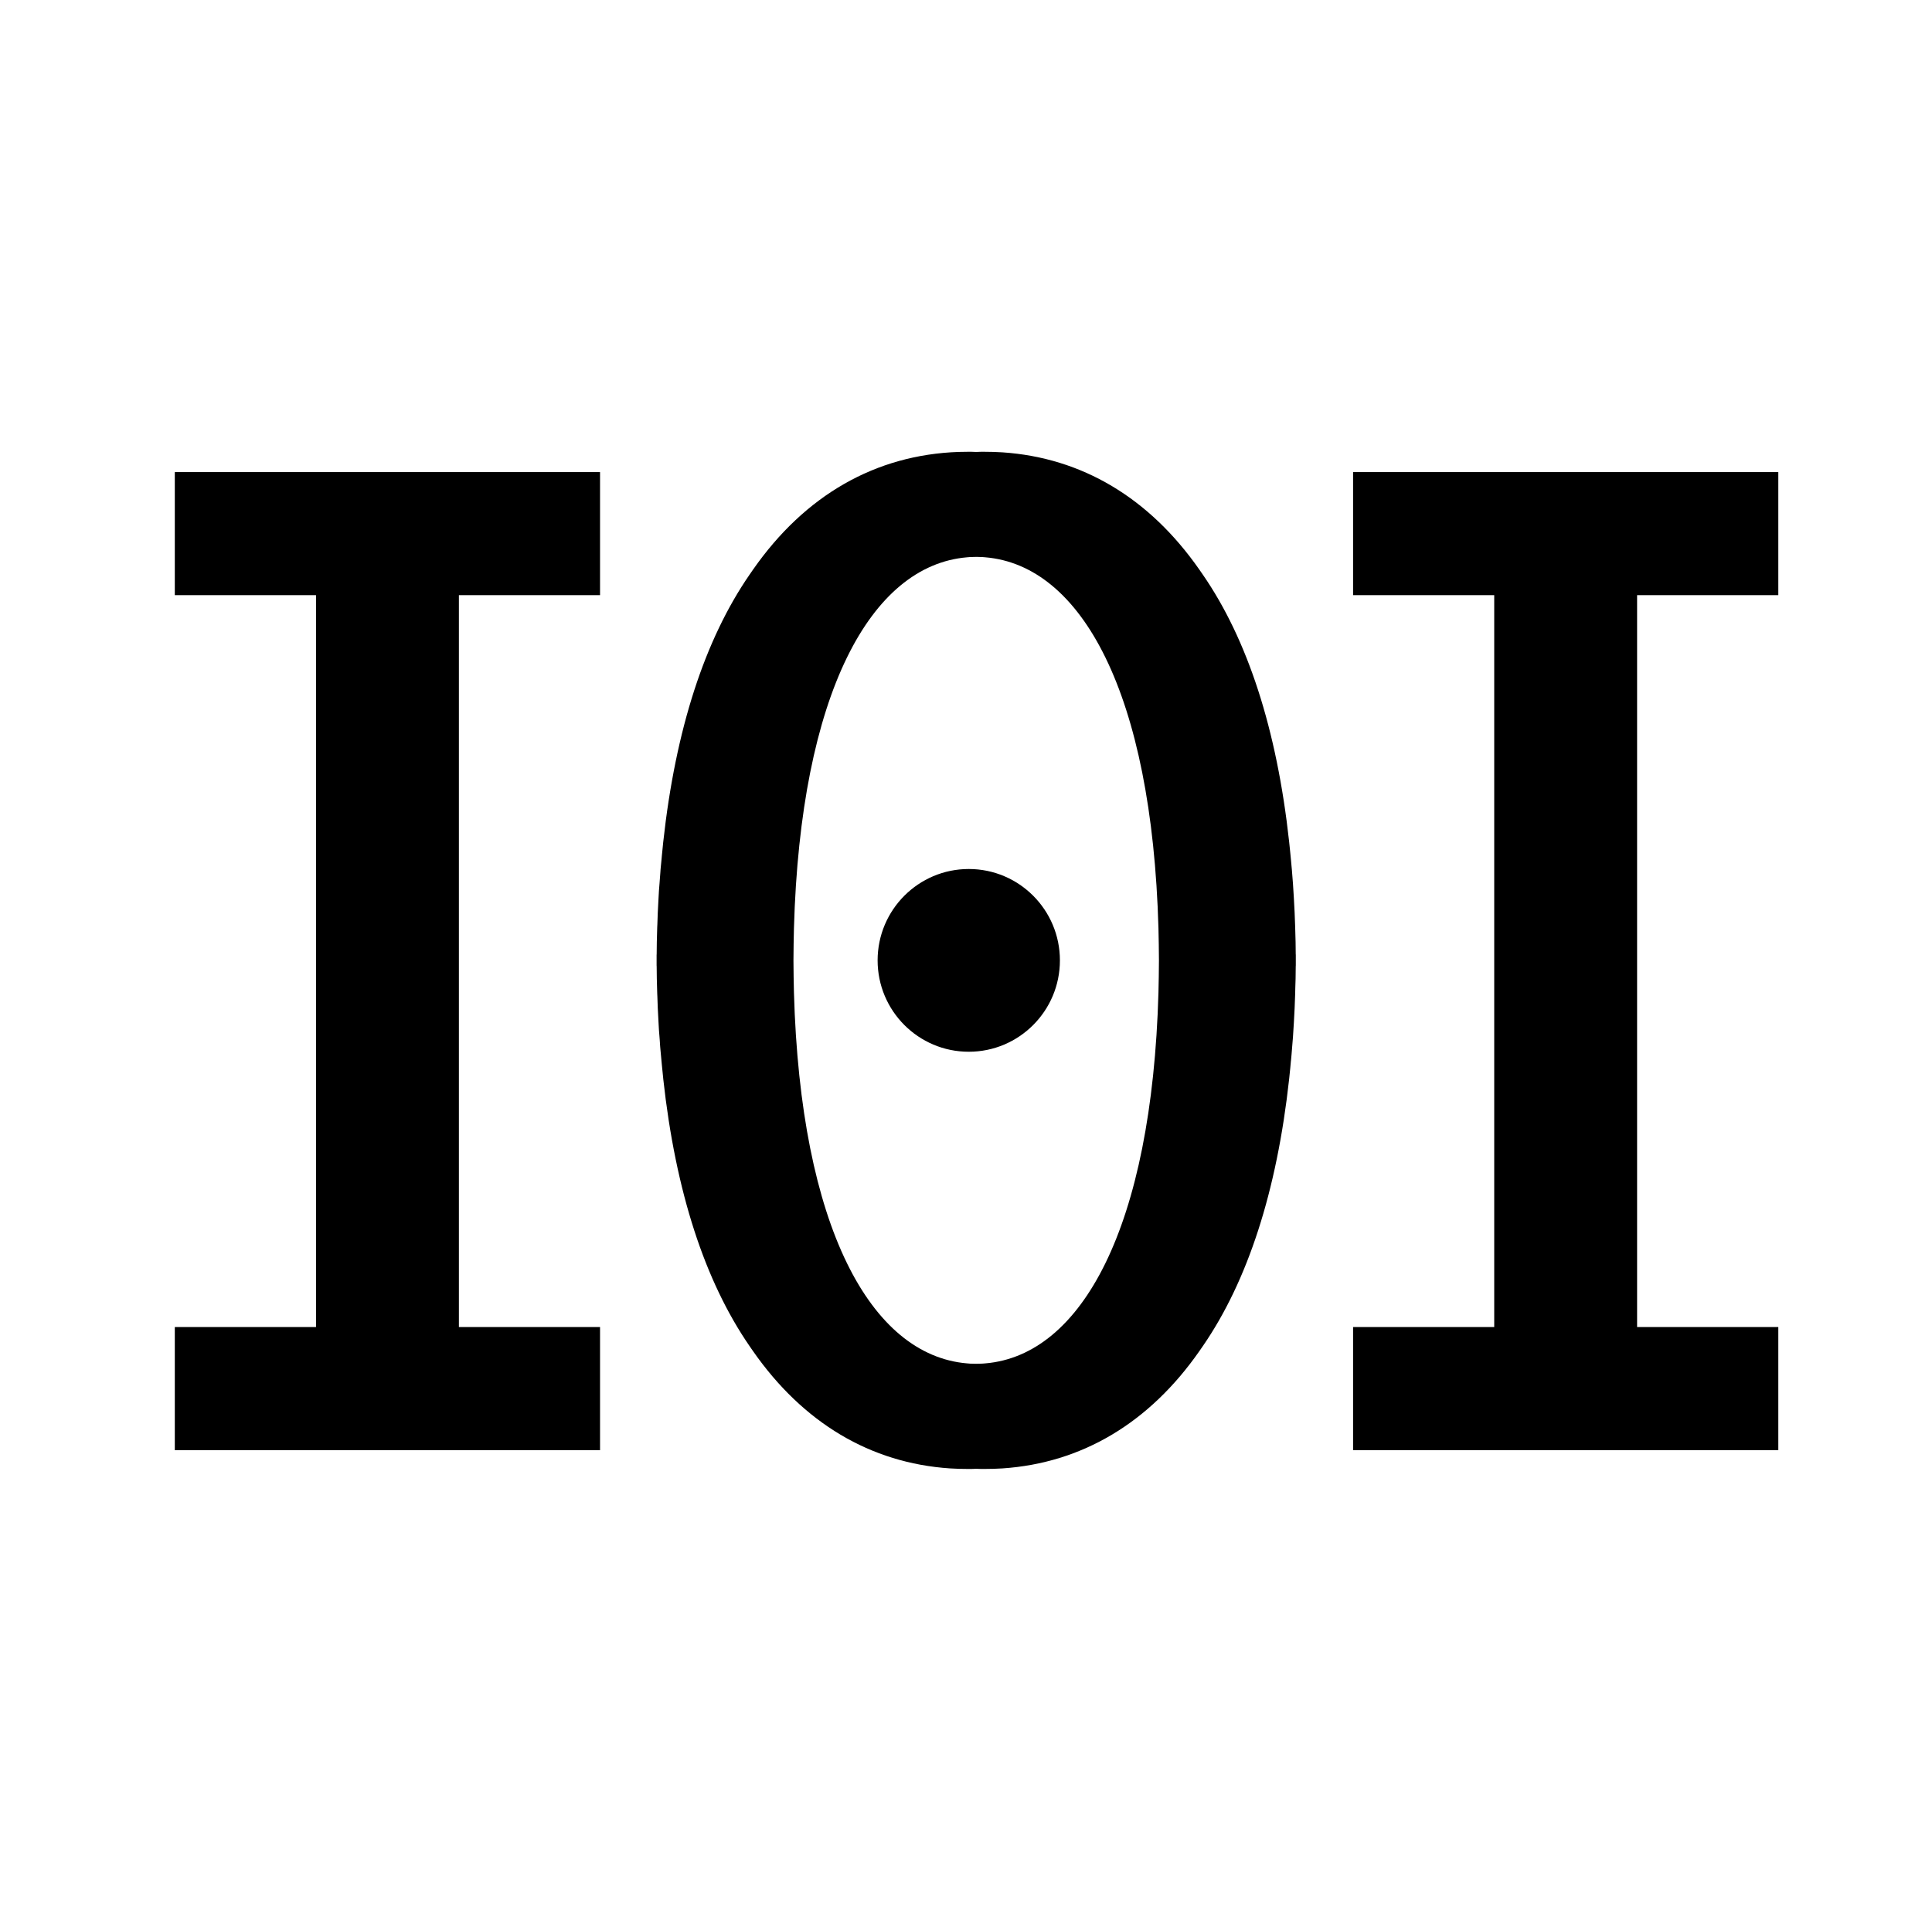
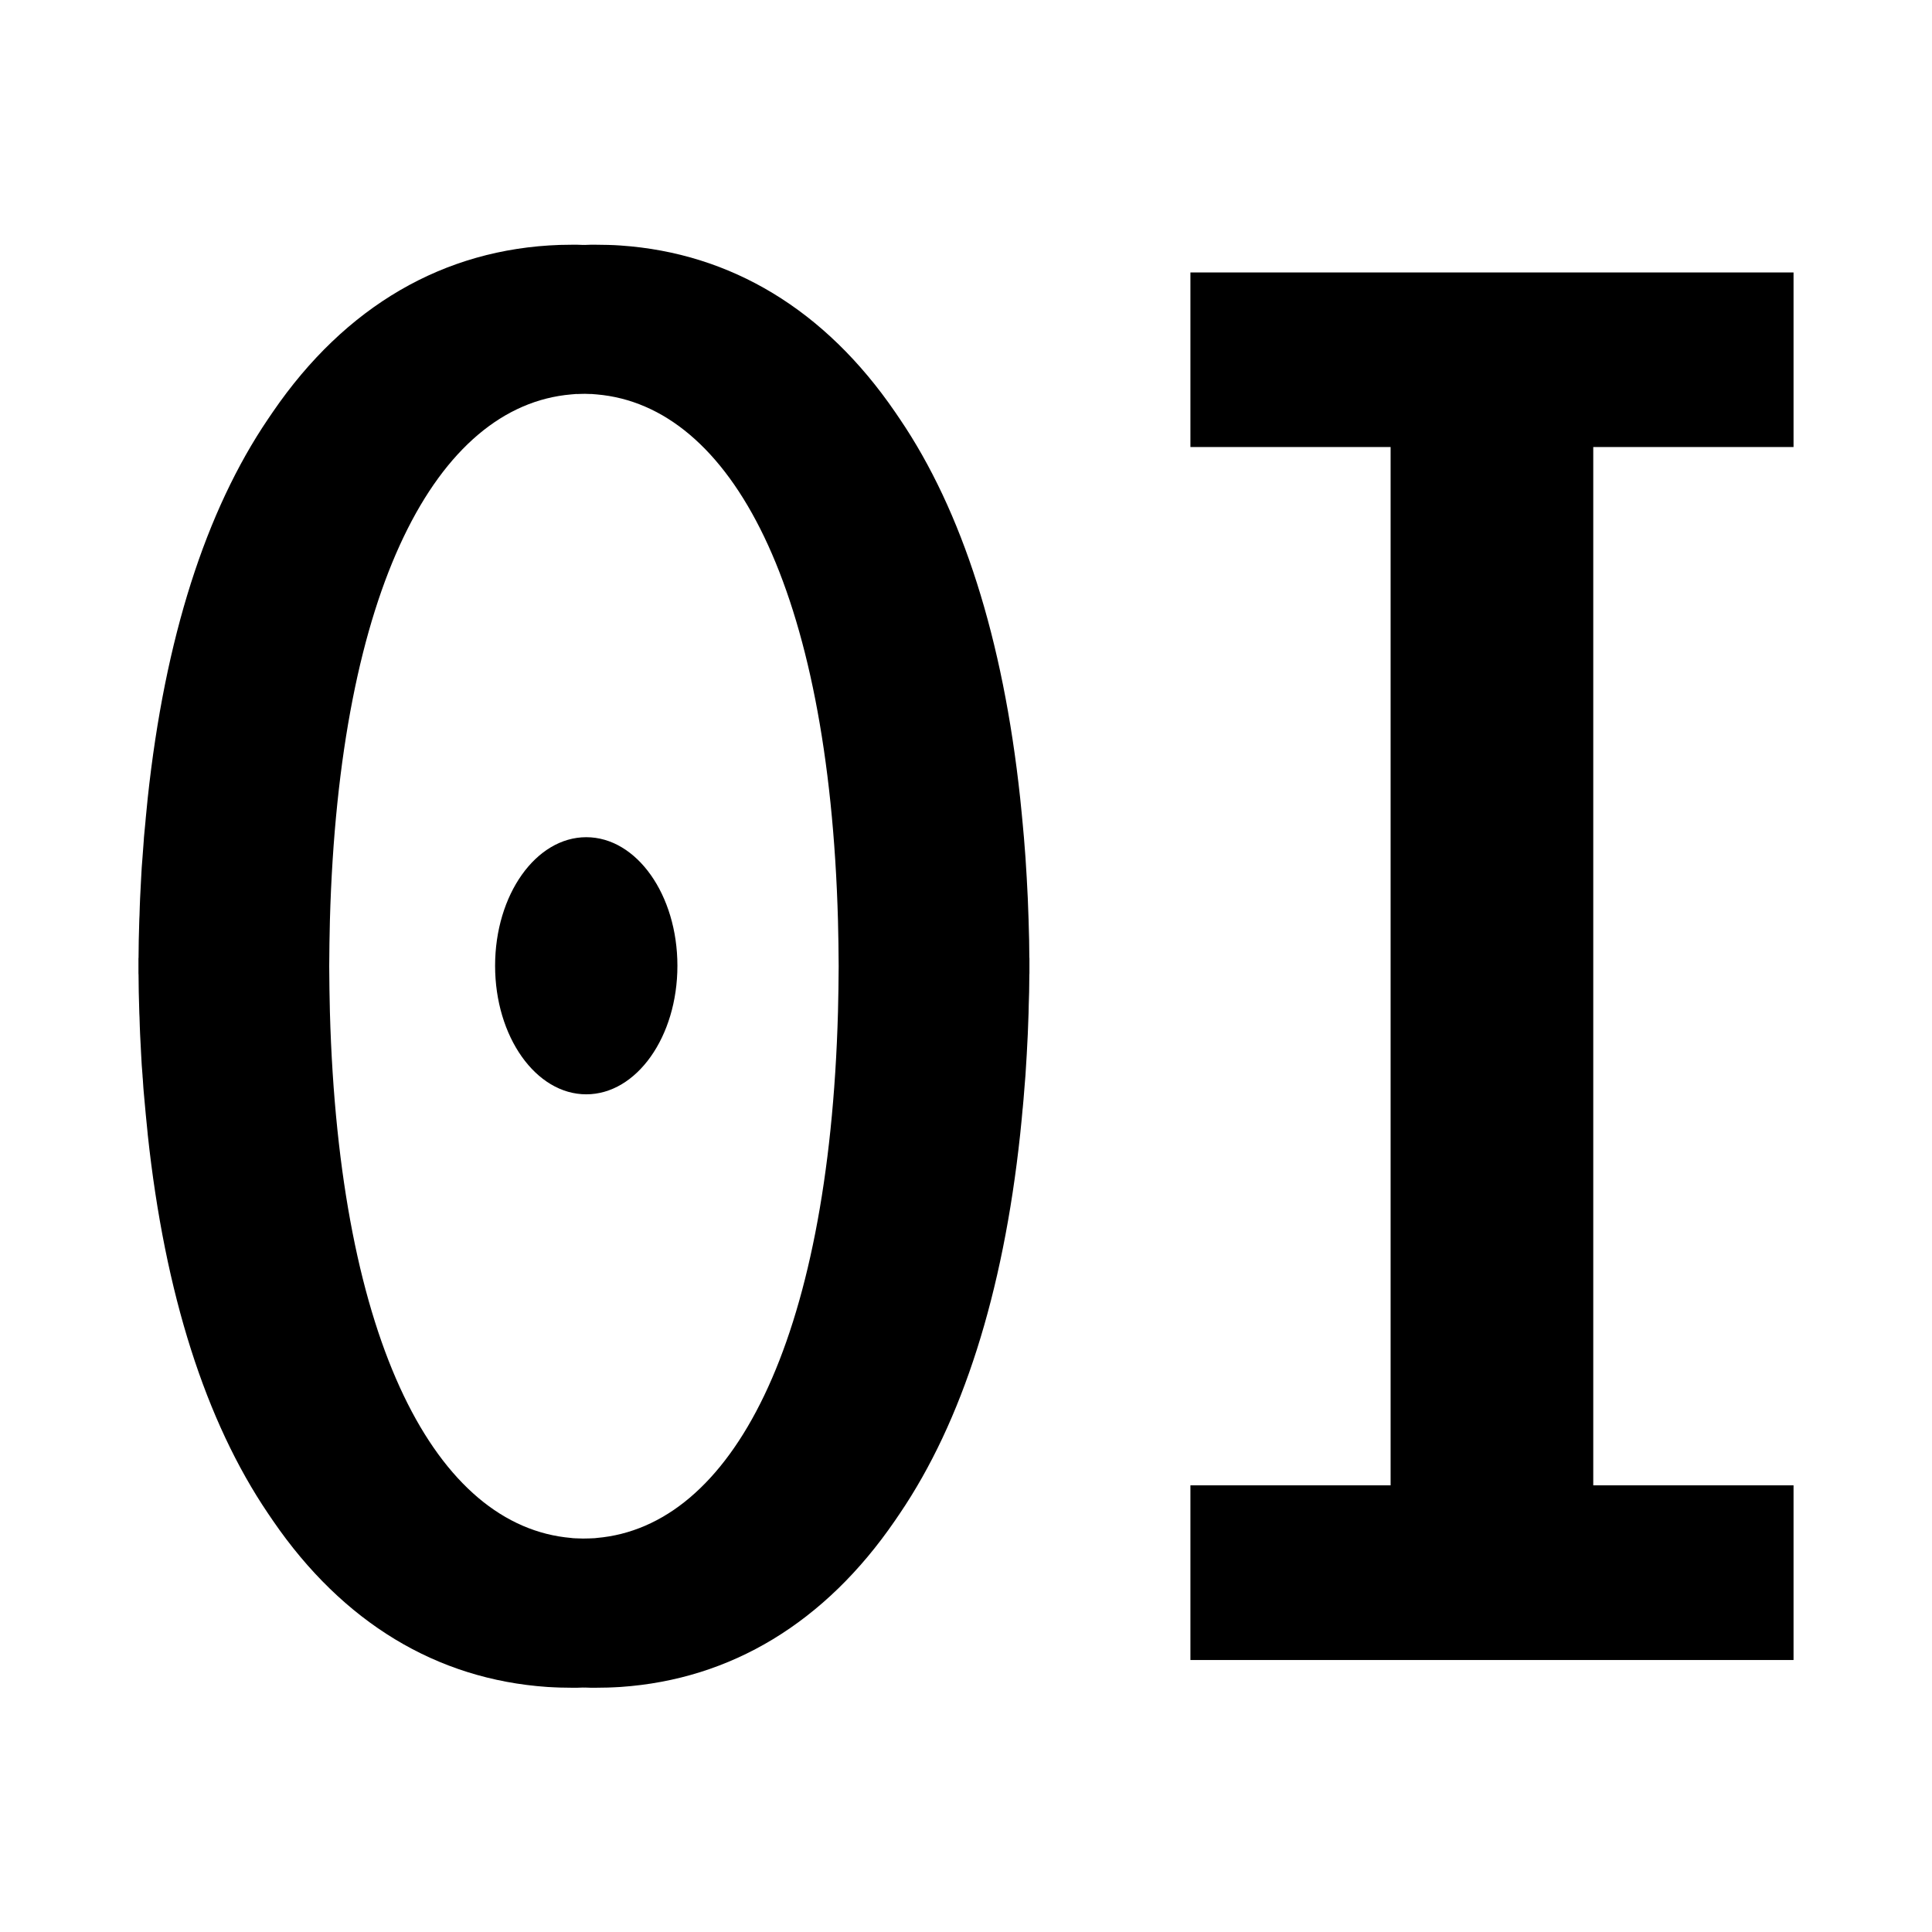
- <svg xmlns="http://www.w3.org/2000/svg" width="851" height="850" viewBox="0 0 851 850" fill="none">
-   <path d="M264.303 262.216V208H77V262.216H139.201V584.673H77V638.919H264.303V584.673H202.133V262.216H264.303Z" fill="black" />
-   <path d="M783.303 262.216V208H596V262.216H658.17V584.673H596V638.919H783.303V584.673H721.102V262.216H783.303Z" fill="black" />
-   <path d="M426.718 463.379C448.89 463.379 466.865 445.355 466.865 423.121C466.865 400.888 448.89 382.864 426.718 382.864C404.545 382.864 386.57 400.888 386.57 423.121C386.57 445.355 404.545 463.379 426.718 463.379Z" fill="black" />
-   <path d="M570.737 420.372C570.737 418.57 570.706 416.799 570.676 415.058C570.615 412.828 570.554 410.659 570.493 408.46C570.432 406.291 570.341 404.123 570.249 401.985C570.158 399.847 570.036 397.708 569.914 395.601C569.792 393.493 569.671 391.386 569.518 389.309C569.366 387.232 569.214 385.155 569.031 383.108C569.001 382.681 568.939 382.253 568.909 381.825C568.818 380.94 568.757 380.023 568.665 379.138C568.574 377.977 568.452 376.816 568.33 375.655C568.178 374.037 567.995 372.479 567.843 370.921C562.421 321.256 549.506 281.701 529.798 253.142C529.31 252.409 528.792 251.676 528.275 250.943C506.19 219.299 476.522 201.645 441.553 199.293C440.243 199.201 438.933 199.14 437.593 199.109C436.222 199.079 434.882 199.048 433.511 199.048C432.476 199.048 431.44 199.048 430.404 199.109H430.16C430.039 199.079 429.947 199.109 429.825 199.109H429.582C428.546 199.048 427.51 199.048 426.475 199.048C425.104 199.048 423.764 199.079 422.393 199.109C385.718 200.331 354.618 218.108 331.711 250.943C331.194 251.676 330.676 252.409 330.188 253.142C310.48 281.701 297.565 321.256 292.143 370.921C291.93 372.906 291.716 374.953 291.534 376.999C291.503 377.458 291.442 377.946 291.412 378.404C291.29 379.535 291.168 380.695 291.077 381.825C291.046 382.253 291.016 382.681 290.955 383.108C290.925 383.444 290.894 383.75 290.894 384.086C290.742 385.796 290.62 387.537 290.498 389.309C290.315 391.386 290.163 393.493 290.072 395.601C289.95 397.708 289.858 399.847 289.737 401.985C289.676 403.726 289.584 405.467 289.554 407.238C289.523 407.635 289.493 408.063 289.493 408.46C289.432 410.659 289.371 412.828 289.31 415.058C289.28 416.799 289.249 418.57 289.249 420.372C289.219 420.495 289.219 420.617 289.219 420.739V421.472V421.716V424.496V424.74V425.321C289.219 425.504 289.219 425.687 289.249 425.84C289.249 427.642 289.28 429.413 289.31 431.154C289.371 433.384 289.432 435.583 289.493 437.752C289.493 438.18 289.523 438.577 289.554 439.004C289.584 440.745 289.676 442.517 289.737 444.227C289.858 446.366 289.95 448.504 290.072 450.611C290.163 452.749 290.315 454.857 290.498 456.934C290.528 457.331 290.528 457.728 290.59 458.125C290.65 459.041 290.711 459.958 290.772 460.874L290.864 461.974C290.925 462.524 290.955 463.073 291.016 463.623C291.168 465.486 291.351 467.38 291.534 469.213C291.717 471.137 291.899 473.031 292.113 474.924C292.143 475.047 292.143 475.199 292.143 475.322C297.565 524.987 310.48 564.511 330.188 593.1C330.676 593.833 331.194 594.567 331.711 595.3C353.796 626.944 383.464 644.598 418.433 646.95C419.743 647.011 421.053 647.103 422.393 647.133C423.733 647.164 425.104 647.195 426.475 647.195C427.511 647.195 428.546 647.195 429.582 647.133H429.826C429.917 647.164 430.039 647.164 430.161 647.133C430.221 647.164 430.313 647.133 430.404 647.133C431.44 647.195 432.476 647.195 433.511 647.195C434.882 647.195 436.253 647.164 437.593 647.133C438.933 647.103 440.243 647.011 441.553 646.95C476.522 644.598 506.191 626.944 528.275 595.3C528.792 594.567 529.31 593.833 529.798 593.1C549.506 564.511 562.421 524.987 567.843 475.322C568.026 473.764 568.178 472.176 568.33 470.587C568.391 469.915 568.452 469.243 568.513 468.571L568.605 467.563C568.635 467.411 568.666 467.258 568.666 467.075C568.757 466.189 568.818 465.303 568.909 464.417C569.001 463.409 569.062 462.401 569.153 461.393C569.275 459.897 569.397 458.431 569.519 456.934C569.671 454.826 569.793 452.749 569.915 450.611C570.036 448.504 570.158 446.366 570.25 444.227C570.341 442.089 570.432 439.921 570.493 437.752C570.524 436.836 570.554 435.919 570.554 435.003C570.615 433.72 570.646 432.437 570.676 431.154C570.707 429.413 570.737 427.642 570.737 425.84C570.767 425.687 570.767 425.504 570.767 425.321V424.74V424.496V421.716V421.472V420.739V420.647C570.767 420.556 570.767 420.464 570.737 420.372ZM429.673 600.859C429.368 600.859 429.064 600.859 428.79 600.828H428.515C428.272 600.828 428.059 600.828 427.845 600.798C427.815 600.828 427.784 600.798 427.784 600.798H427.419C427.297 600.798 427.175 600.798 427.053 600.767C426.688 600.767 426.322 600.737 425.957 600.676C383.555 597.102 352.607 540.717 349.714 437.263C349.592 432.651 349.531 427.978 349.5 423.182V423.06C349.531 418.265 349.592 413.592 349.714 408.979C352.607 305.495 383.555 249.11 425.957 245.537L427.053 245.445C427.175 245.445 427.297 245.445 427.419 245.415C427.51 245.384 427.602 245.384 427.693 245.415H427.785C427.815 245.415 427.815 245.415 427.845 245.415H428.028H428.059C428.302 245.384 428.516 245.384 428.79 245.384C429.307 245.353 429.795 245.353 430.313 245.353C430.617 245.353 430.922 245.353 431.196 245.384C431.531 245.384 431.836 245.384 432.14 245.415C432.201 245.384 432.232 245.384 432.293 245.415C432.384 245.384 432.475 245.415 432.567 245.415C432.658 245.445 432.75 245.445 432.871 245.445C433.237 245.476 433.633 245.506 434.029 245.537C476.43 249.11 507.378 305.495 510.272 408.979C510.394 413.592 510.455 418.265 510.485 423.06V423.182C510.455 427.978 510.394 432.651 510.272 437.263C507.378 540.717 476.43 597.102 434.029 600.675C433.663 600.736 433.267 600.767 432.871 600.767C432.658 600.797 432.445 600.797 432.201 600.797C432.201 600.797 432.171 600.797 432.14 600.797C431.927 600.828 431.714 600.828 431.47 600.828H431.196C430.709 600.859 430.191 600.859 429.673 600.859Z" fill="black" />
+ <svg xmlns="http://www.w3.org/2000/svg" width="600" height="600" viewBox="0 0 600 600" fill="none">
+   <path d="M319.667 297.324C319.667 295.522 319.637 293.75 319.607 292.009C319.547 289.78 319.487 287.611 319.427 285.412C319.367 283.243 319.278 281.074 319.188 278.936C319.098 276.798 318.978 274.66 318.858 272.553C318.739 270.445 318.619 268.337 318.469 266.26C318.32 264.183 318.17 262.106 317.99 260.06C317.96 259.632 317.9 259.205 317.871 258.777C317.781 257.891 317.721 256.975 317.631 256.089C317.541 254.928 317.422 253.768 317.302 252.607C317.152 250.988 316.973 249.431 316.823 247.873C311.494 198.208 298.802 158.653 279.433 130.094C278.954 129.361 278.445 128.628 277.936 127.895C256.233 96.251 227.075 78.596 192.709 76.244C191.422 76.153 190.134 76.092 188.817 76.061C187.47 76.031 186.153 76 184.806 76C183.788 76 182.77 76 181.752 76.061H181.513C181.393 76.031 181.303 76.061 181.184 76.061H180.944C179.926 76 178.909 76 177.891 76C176.544 76 175.226 76.031 173.879 76.061C137.837 77.283 107.272 95.06 84.76 127.895C84.251 128.628 83.743 129.361 83.264 130.094C63.895 158.653 51.202 198.208 45.874 247.873C45.664 249.858 45.455 251.905 45.275 253.951C45.245 254.409 45.185 254.898 45.155 255.356C45.035 256.486 44.916 257.647 44.826 258.777C44.796 259.205 44.766 259.632 44.706 260.06C44.676 260.396 44.646 260.701 44.646 261.037C44.497 262.748 44.377 264.489 44.257 266.26C44.078 268.337 43.928 270.445 43.838 272.553C43.718 274.66 43.629 276.798 43.509 278.936C43.449 280.677 43.359 282.418 43.329 284.19C43.299 284.587 43.269 285.015 43.269 285.412C43.209 287.611 43.15 289.78 43.09 292.009C43.06 293.75 43.03 295.522 43.03 297.324C43 297.446 43 297.568 43 297.691V298.424V298.668V301.448V301.692V302.272C43 302.455 43 302.639 43.03 302.791C43.03 304.594 43.06 306.365 43.09 308.106C43.15 310.336 43.209 312.535 43.269 314.704C43.269 315.131 43.299 315.528 43.329 315.956C43.359 317.697 43.449 319.469 43.509 321.179C43.629 323.317 43.718 325.455 43.838 327.563C43.928 329.701 44.078 331.809 44.257 333.886C44.287 334.283 44.287 334.68 44.347 335.077C44.407 335.993 44.467 336.909 44.527 337.826L44.617 338.925C44.676 339.475 44.707 340.025 44.766 340.575C44.916 342.438 45.096 344.332 45.275 346.164C45.455 348.089 45.635 349.982 45.844 351.876C45.874 351.998 45.874 352.151 45.874 352.273C51.202 401.938 63.895 441.463 83.264 470.052C83.743 470.785 84.252 471.518 84.76 472.251C106.464 503.895 135.621 521.55 169.988 523.902C171.275 523.963 172.562 524.054 173.879 524.085C175.197 524.116 176.544 524.146 177.891 524.146C178.909 524.146 179.926 524.146 180.944 524.085H181.184C181.274 524.116 181.393 524.116 181.513 524.085C181.573 524.116 181.663 524.085 181.753 524.085C182.77 524.146 183.788 524.146 184.806 524.146C186.153 524.146 187.5 524.116 188.817 524.085C190.135 524.054 191.422 523.963 192.709 523.902C227.075 521.55 256.233 503.895 277.936 472.251C278.445 471.518 278.954 470.785 279.433 470.052C298.802 441.463 311.494 401.938 316.823 352.273C317.003 350.715 317.152 349.127 317.302 347.539C317.362 346.867 317.422 346.195 317.482 345.523L317.571 344.515C317.601 344.362 317.631 344.21 317.631 344.026C317.721 343.14 317.781 342.255 317.871 341.369C317.961 340.361 318.021 339.353 318.11 338.345C318.23 336.848 318.35 335.382 318.47 333.886C318.619 331.778 318.739 329.701 318.859 327.563C318.979 325.455 319.098 323.317 319.188 321.179C319.278 319.041 319.368 316.872 319.428 314.704C319.458 313.787 319.487 312.871 319.487 311.955C319.547 310.672 319.577 309.389 319.607 308.106C319.637 306.365 319.667 304.594 319.667 302.791C319.697 302.639 319.697 302.455 319.697 302.272V301.692V301.448V298.668V298.424V297.691V297.599C319.697 297.507 319.697 297.416 319.667 297.324ZM181.034 477.81C180.734 477.81 180.435 477.81 180.166 477.78H179.896C179.657 477.78 179.447 477.78 179.238 477.749C179.208 477.78 179.178 477.749 179.178 477.749H178.819C178.699 477.749 178.579 477.749 178.459 477.719C178.1 477.719 177.741 477.688 177.382 477.627C135.711 474.053 105.296 417.669 102.452 314.215C102.333 309.603 102.273 304.93 102.243 300.134V300.012C102.273 295.216 102.333 290.543 102.452 285.931C105.296 182.447 135.711 126.062 177.382 122.488L178.459 122.397C178.579 122.397 178.699 122.397 178.819 122.366C178.909 122.336 178.998 122.336 179.088 122.366H179.178C179.208 122.366 179.208 122.366 179.238 122.366H179.417H179.447C179.687 122.336 179.896 122.336 180.166 122.336C180.675 122.305 181.154 122.305 181.663 122.305C181.962 122.305 182.261 122.305 182.531 122.336C182.86 122.336 183.159 122.336 183.459 122.366C183.519 122.336 183.549 122.336 183.608 122.366C183.698 122.336 183.788 122.366 183.878 122.366C183.968 122.397 184.057 122.397 184.177 122.397C184.536 122.427 184.926 122.458 185.315 122.488C226.985 126.062 257.4 182.447 260.244 285.931C260.364 290.543 260.424 295.216 260.454 300.012V300.134C260.424 304.93 260.364 309.603 260.244 314.215C257.4 417.669 226.985 474.053 185.315 477.627C184.955 477.688 184.566 477.719 184.177 477.719C183.968 477.749 183.758 477.749 183.519 477.749C183.519 477.749 183.489 477.749 183.459 477.749C183.249 477.78 183.04 477.78 182.8 477.78H182.531C182.052 477.81 181.543 477.81 181.034 477.81Z" fill="black" />
+   <path d="M557 138.829V84.613H369.697V138.829H431.868V461.286H369.697V515.532H557V461.286H494.799V138.829H557Z" fill="black" />
+   <path d="M182.066 339.85C197.701 339.85 210.376 321.975 210.376 299.925C210.376 277.875 197.701 260 182.066 260C166.431 260 153.757 277.875 153.757 299.925C153.757 321.975 166.431 339.85 182.066 339.85Z" fill="black" />
</svg>
